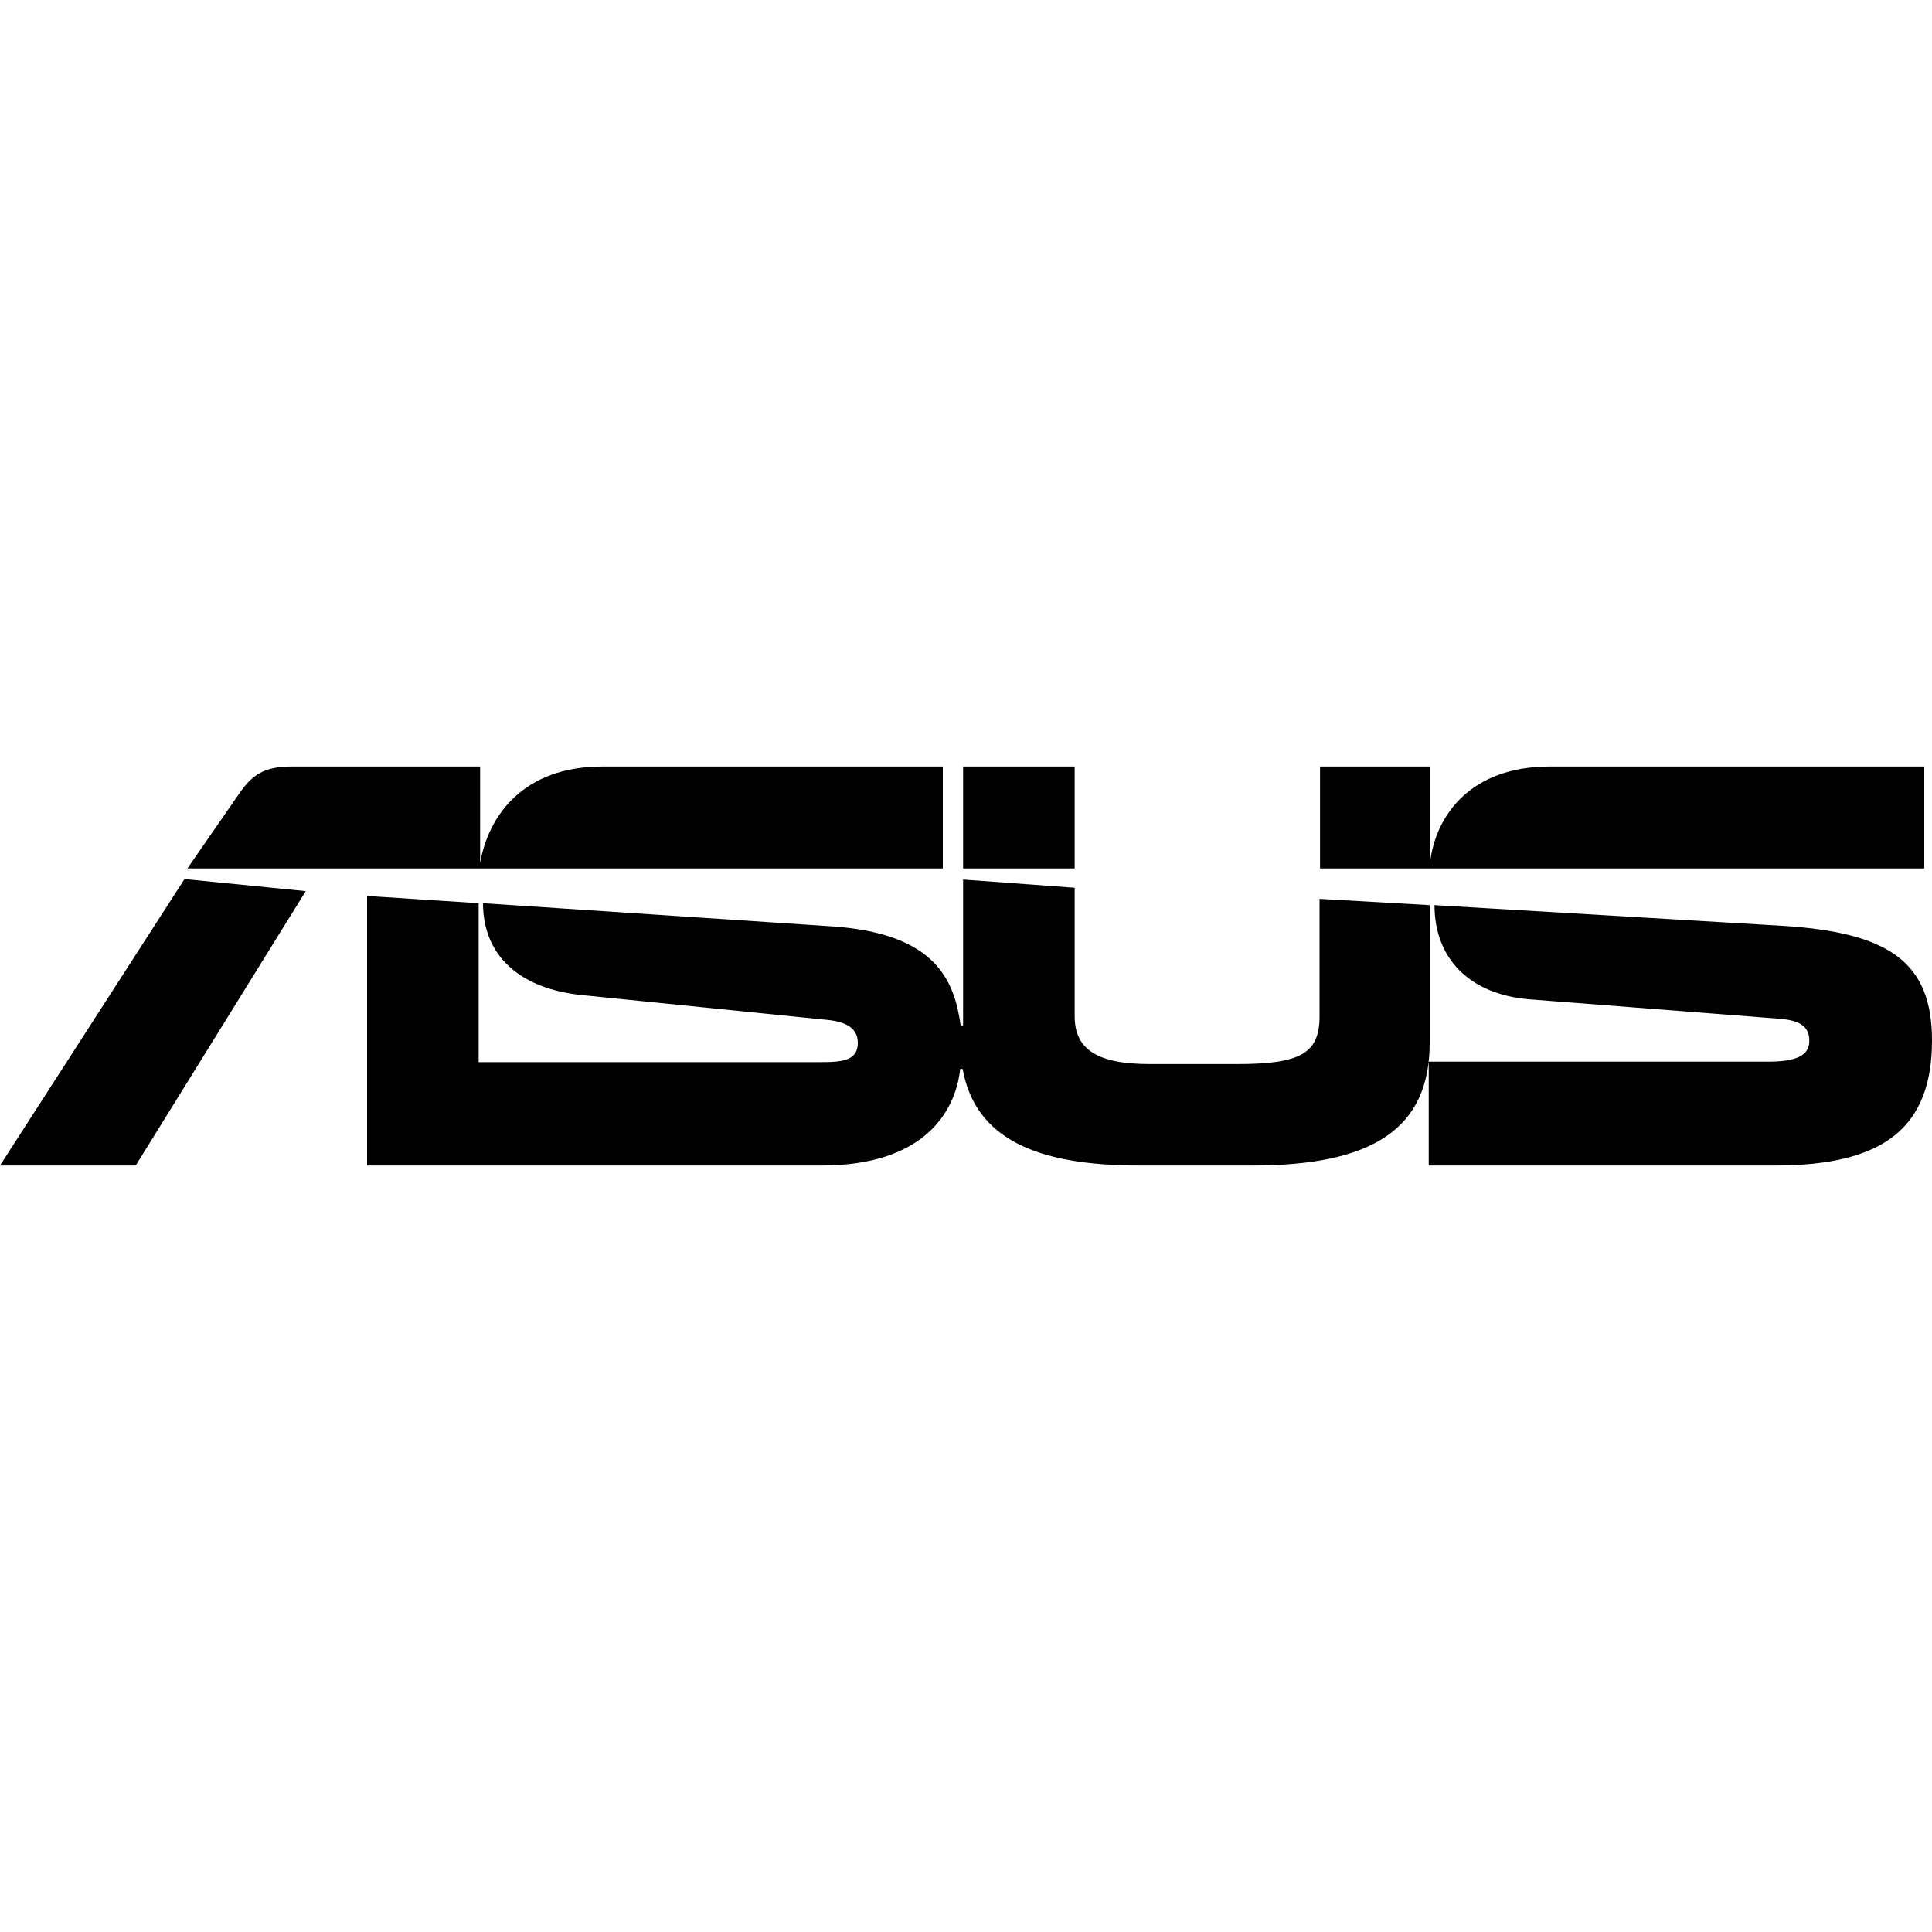
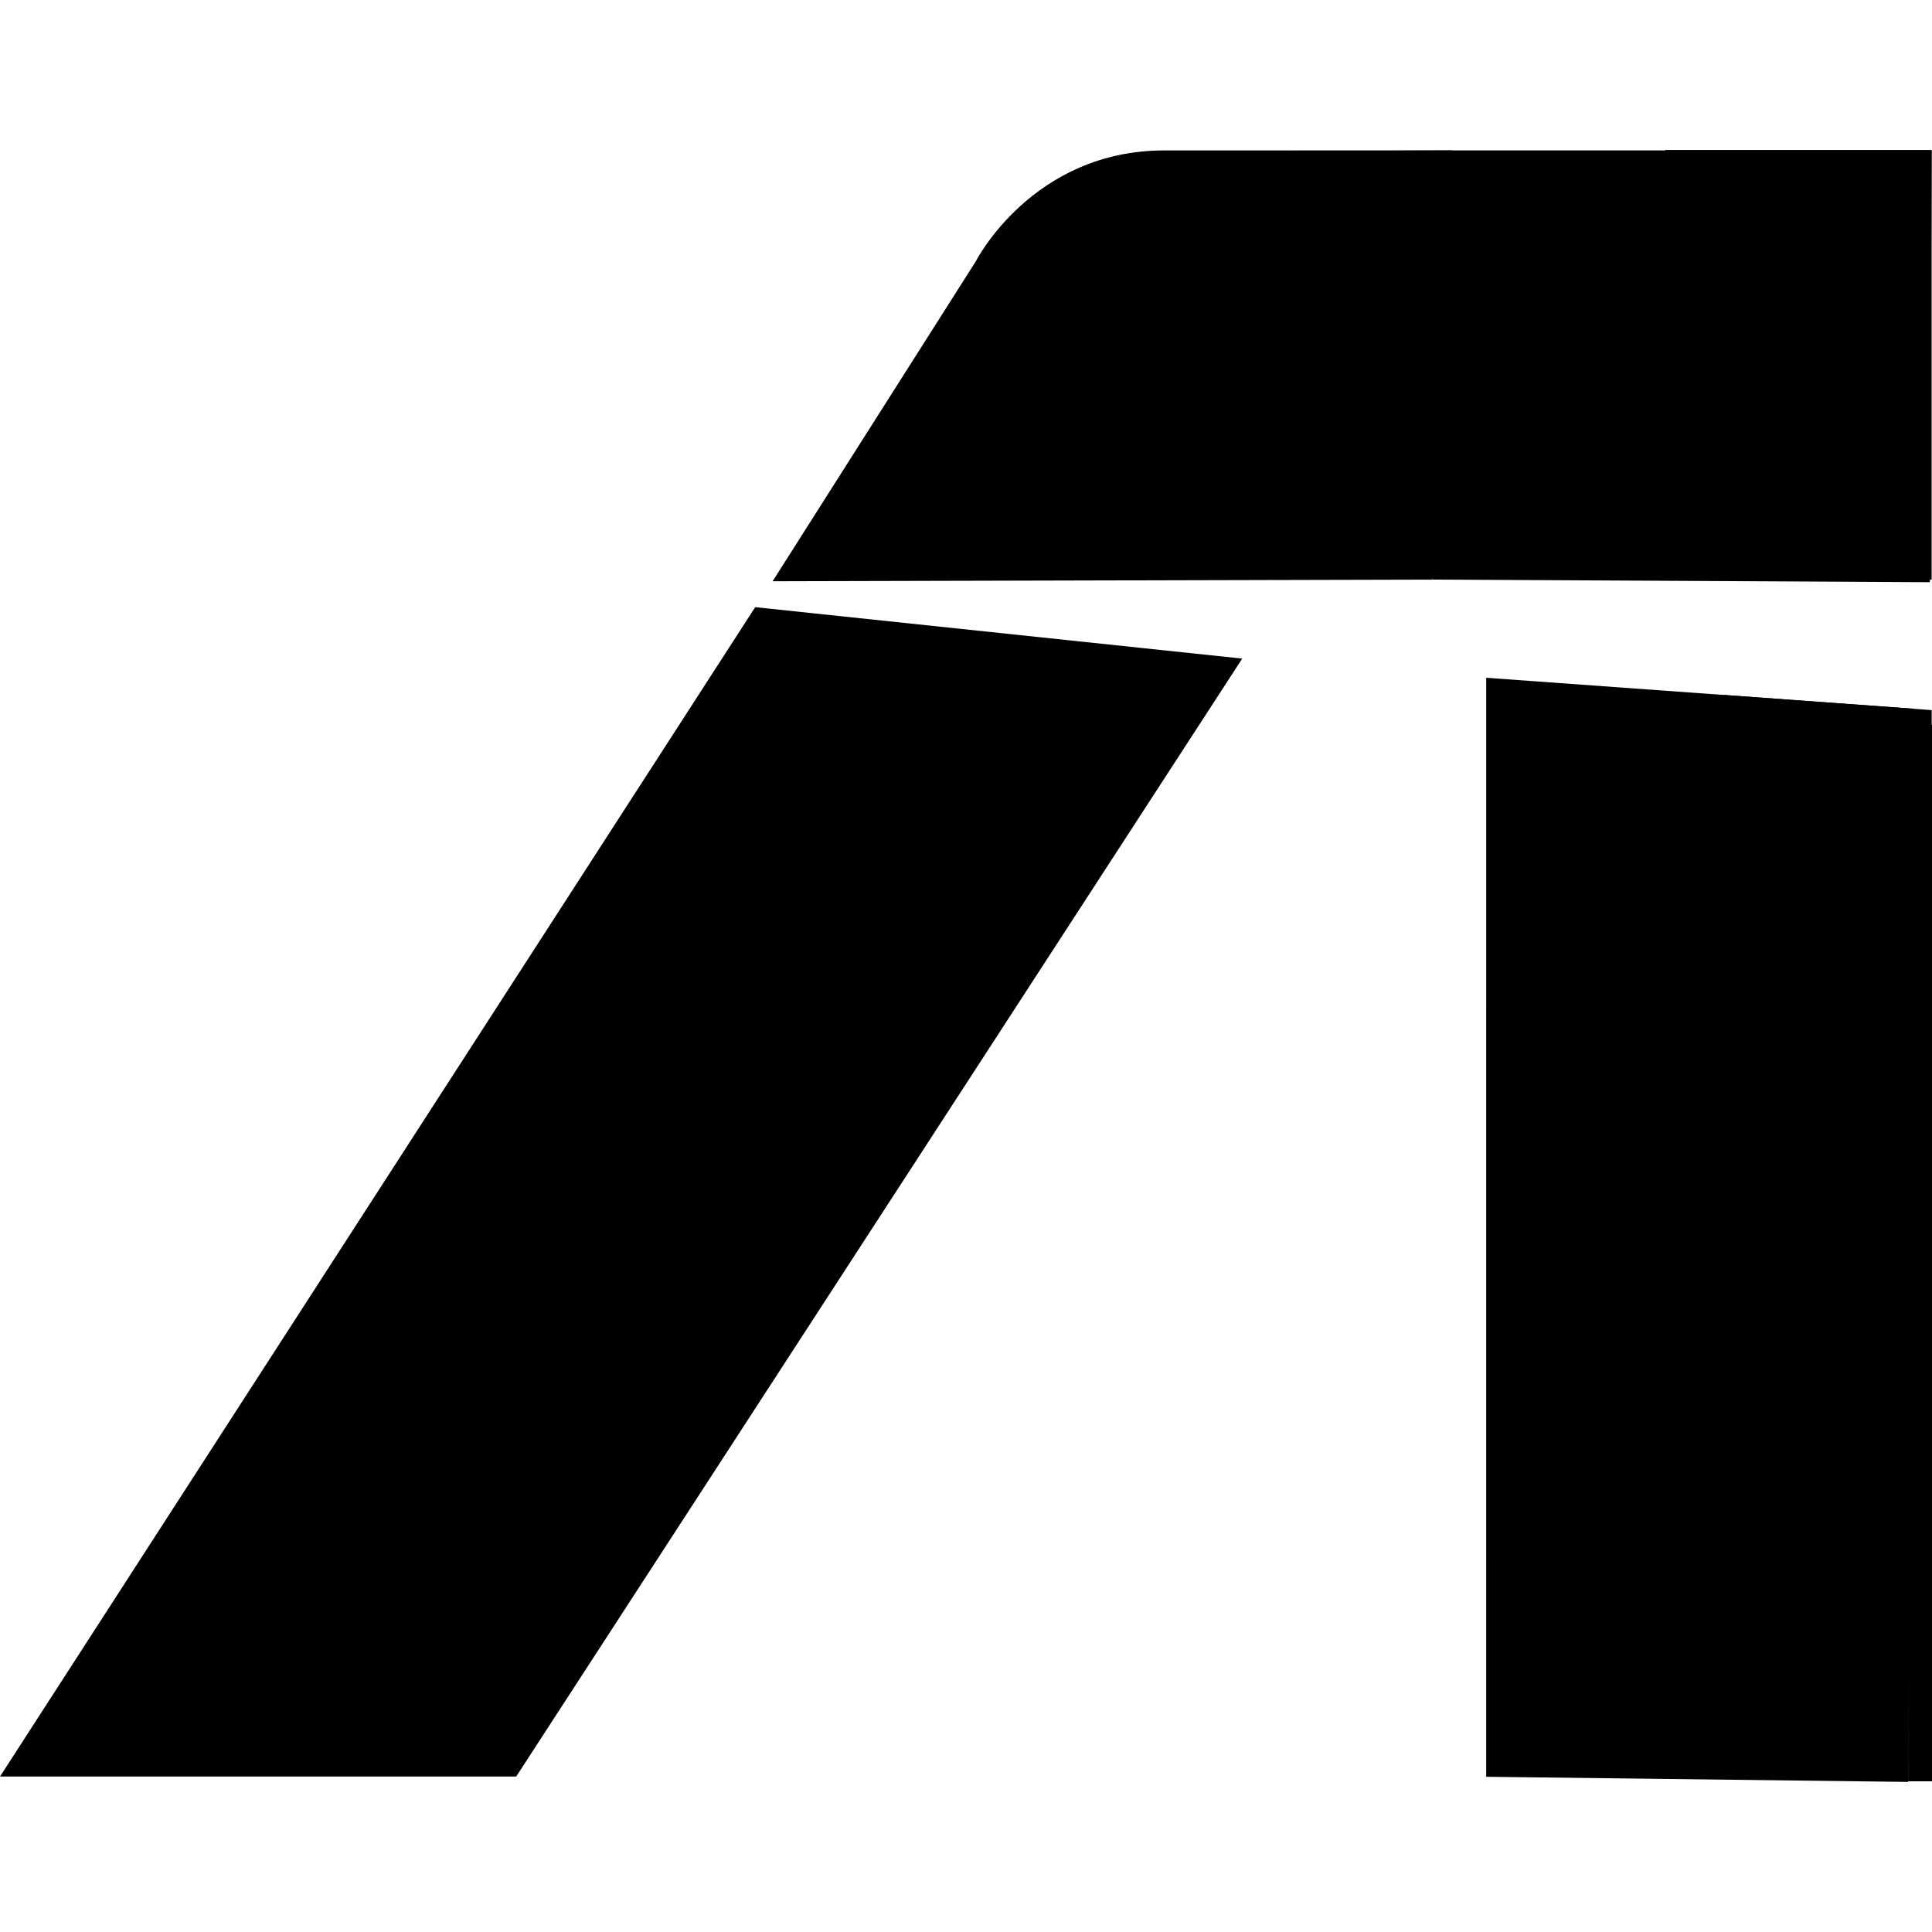
- <svg xmlns="http://www.w3.org/2000/svg" role="img" viewBox="0 0 24 24">
-   <path d="M23.904 10.788V9.522h-4.656c-.972 0-1.41.6-1.482 1.182v.018-1.2h-1.368v1.266h1.362zm-6.144.456l-1.368-.078v1.458c0 .456-.228.594-1.02.594H14.28c-.654 0-.93-.186-.93-.594v-1.596l-1.386-.102v1.812h-.03c-.078-.528-.276-1.14-1.596-1.23L6 11.22c0 .666.474 1.062 1.218 1.14l3.024.306c.24.018.414.09.414.288 0 .216-.18.24-.456.24H5.946V11.22l-1.386-.09v3.348h5.646c1.26 0 1.662-.654 1.722-1.2h.03c.156.864.912 1.2 2.19 1.2h1.41c1.494 0 2.202-.456 2.202-1.524zm4.398.258l-4.338-.258c0 .666.438 1.11 1.182 1.17l3.09.24c.24.018.384.078.384.276 0 .186-.168.258-.516.258h-4.212v1.29h4.302c1.356 0 1.95-.474 1.95-1.554 0-.972-.534-1.338-1.842-1.422zm-10.194-1.98h1.386v1.266h-1.386zM3.798 11.07l-1.506-.15L0 14.478h1.686zm7.914-1.548h-4.23c-.984 0-1.416.612-1.518 1.2v-1.2H3.618c-.33 0-.486.102-.642.33l-.648.936h9.384Z" />
+ <svg xmlns="http://www.w3.org/2000/svg" width="64" height="64">
+   <path d="M49.233 22.452l14.137 1.023-.162 35.553-13.976-.17zM17.1 58.85l24.05-37.033-16.133-1.704L0 58.85zm46.828-39.564l.06-14.305-21.035.001L47.465 19.2z" />
+   <path d="M25.6 19.245l6.73-10.597s1.866-3.666 6.245-3.665h4.38l4.5 14.217-21.864.055" />
+   <path d="M43.53 19.17h8.756L48.1 4.982l-7.535.034zm11.637-14.2h8.82v14.233h-8.82zm8.04 19.038H64v35h-.792z" />
+   <path d="M57.104 23.02l6.886.504v.494l-.62.01-6.266-.93z" />
</svg>
